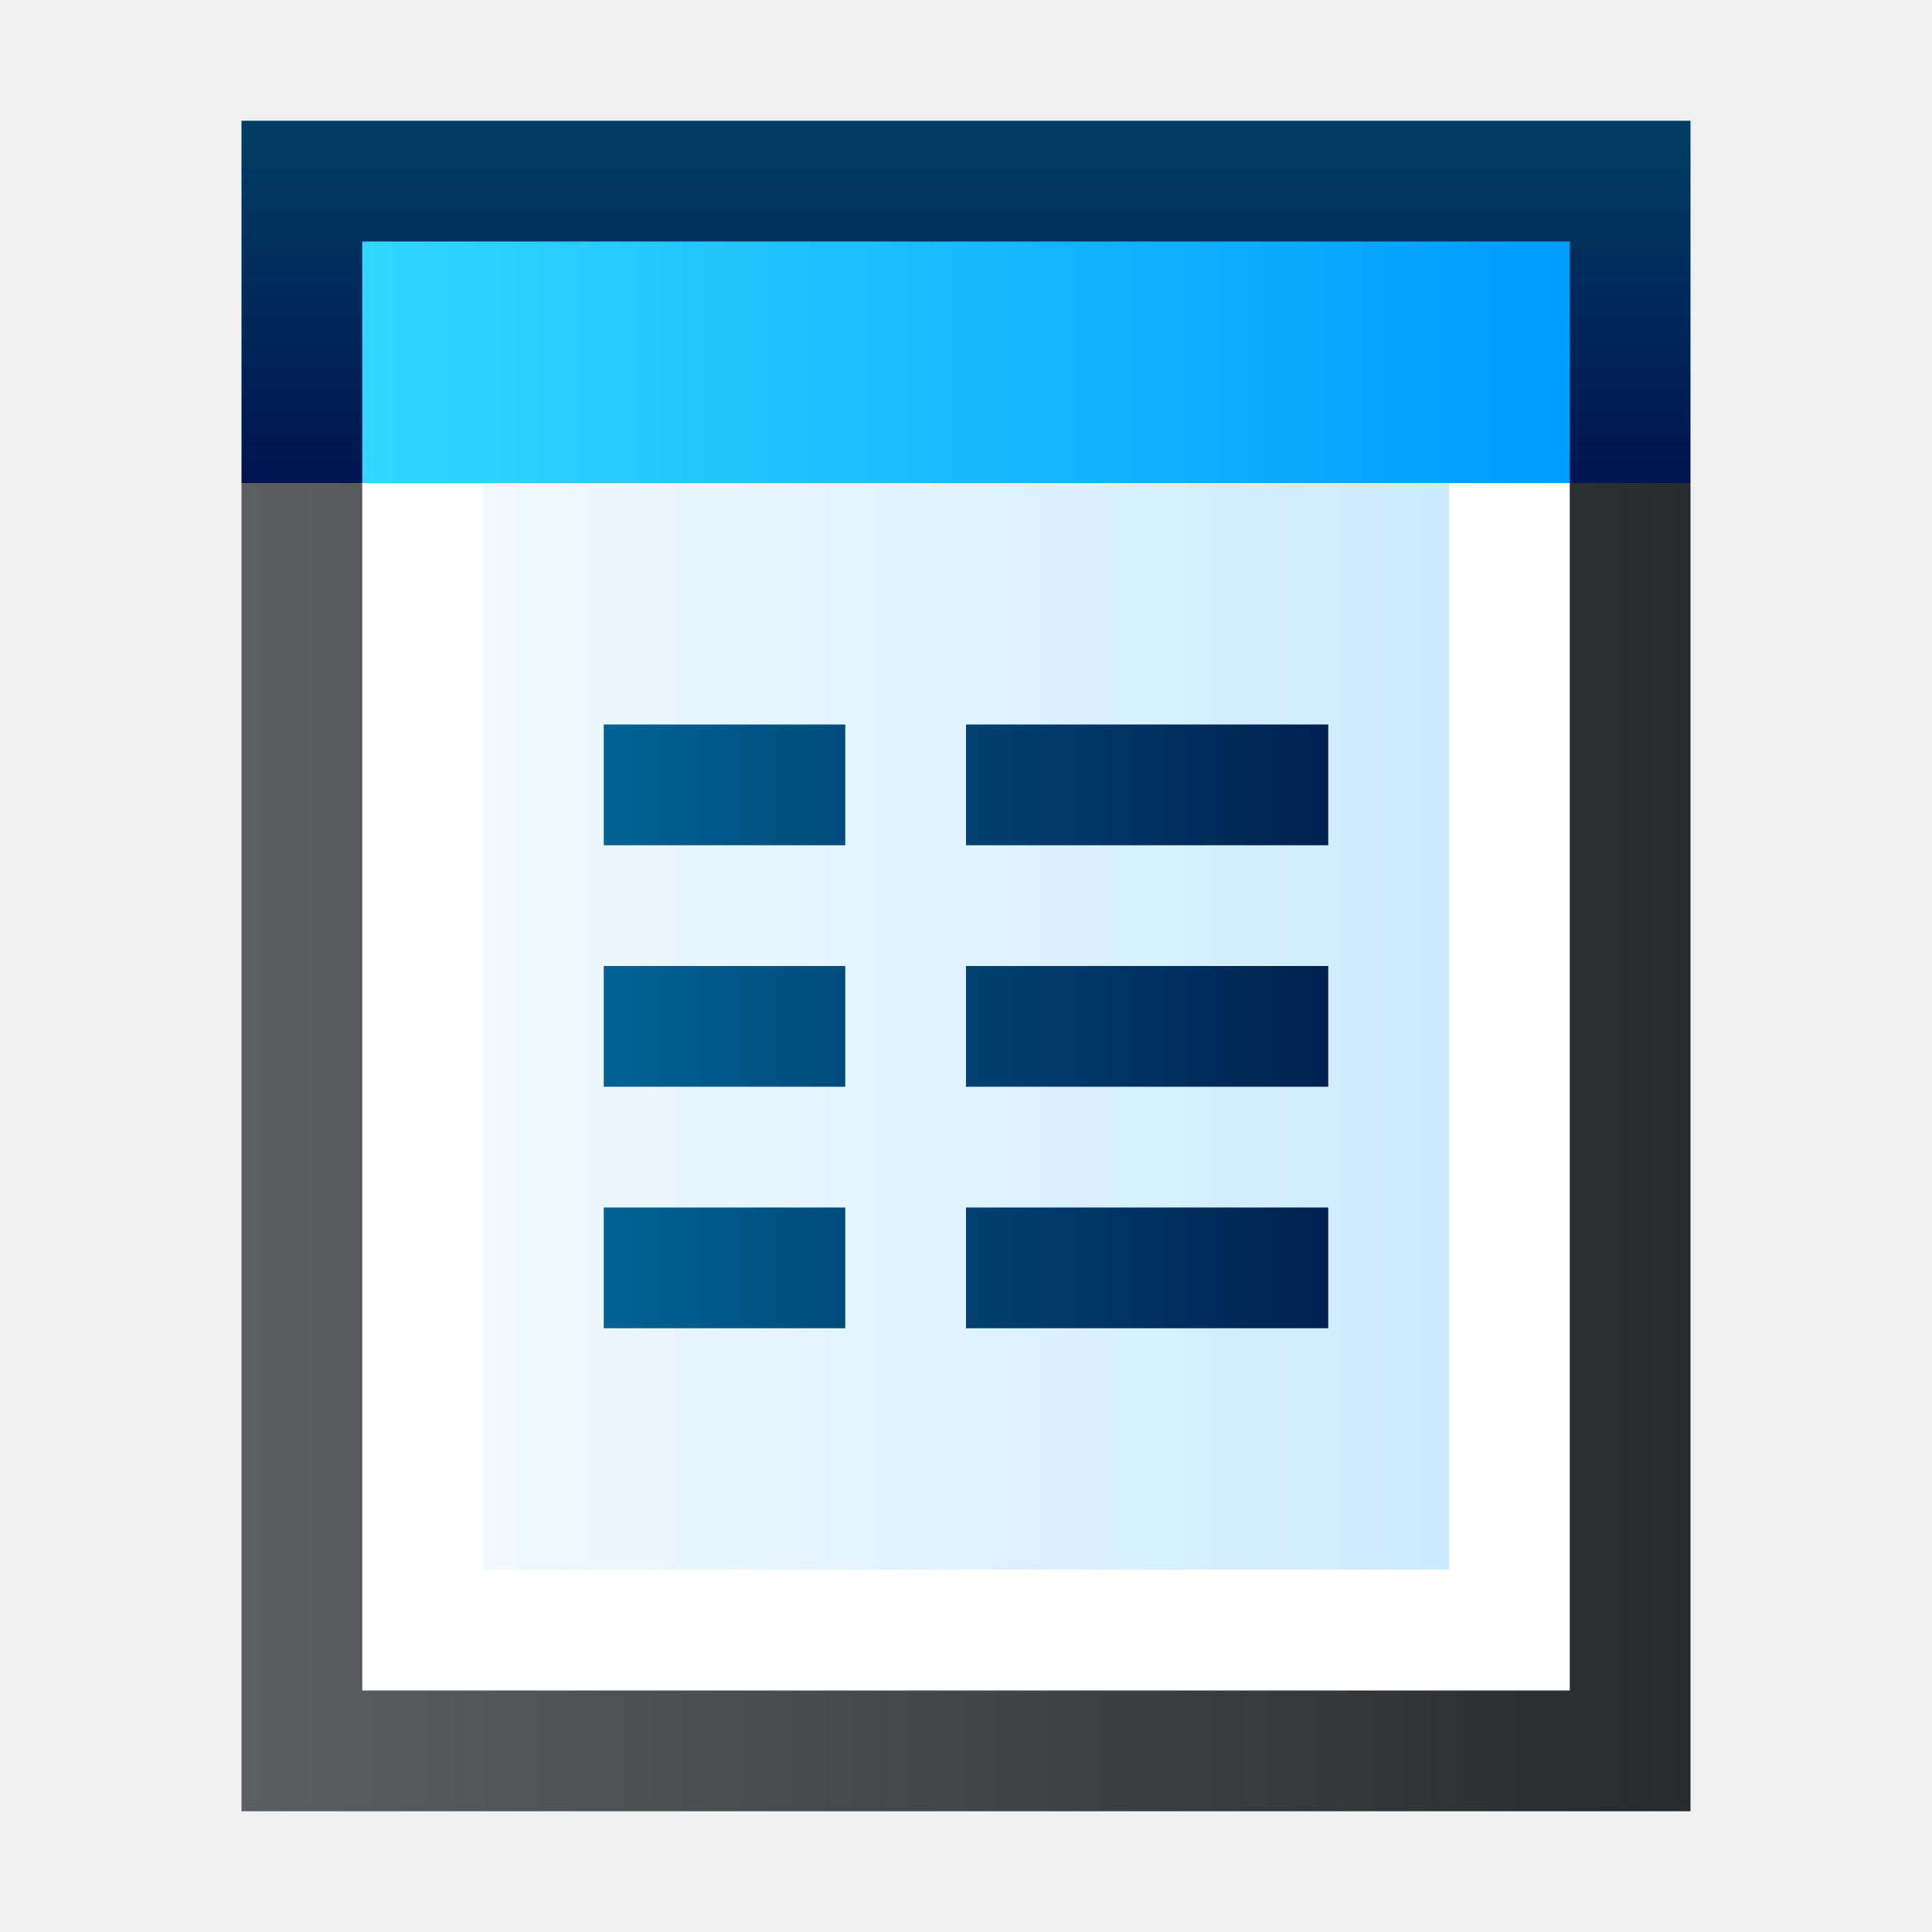
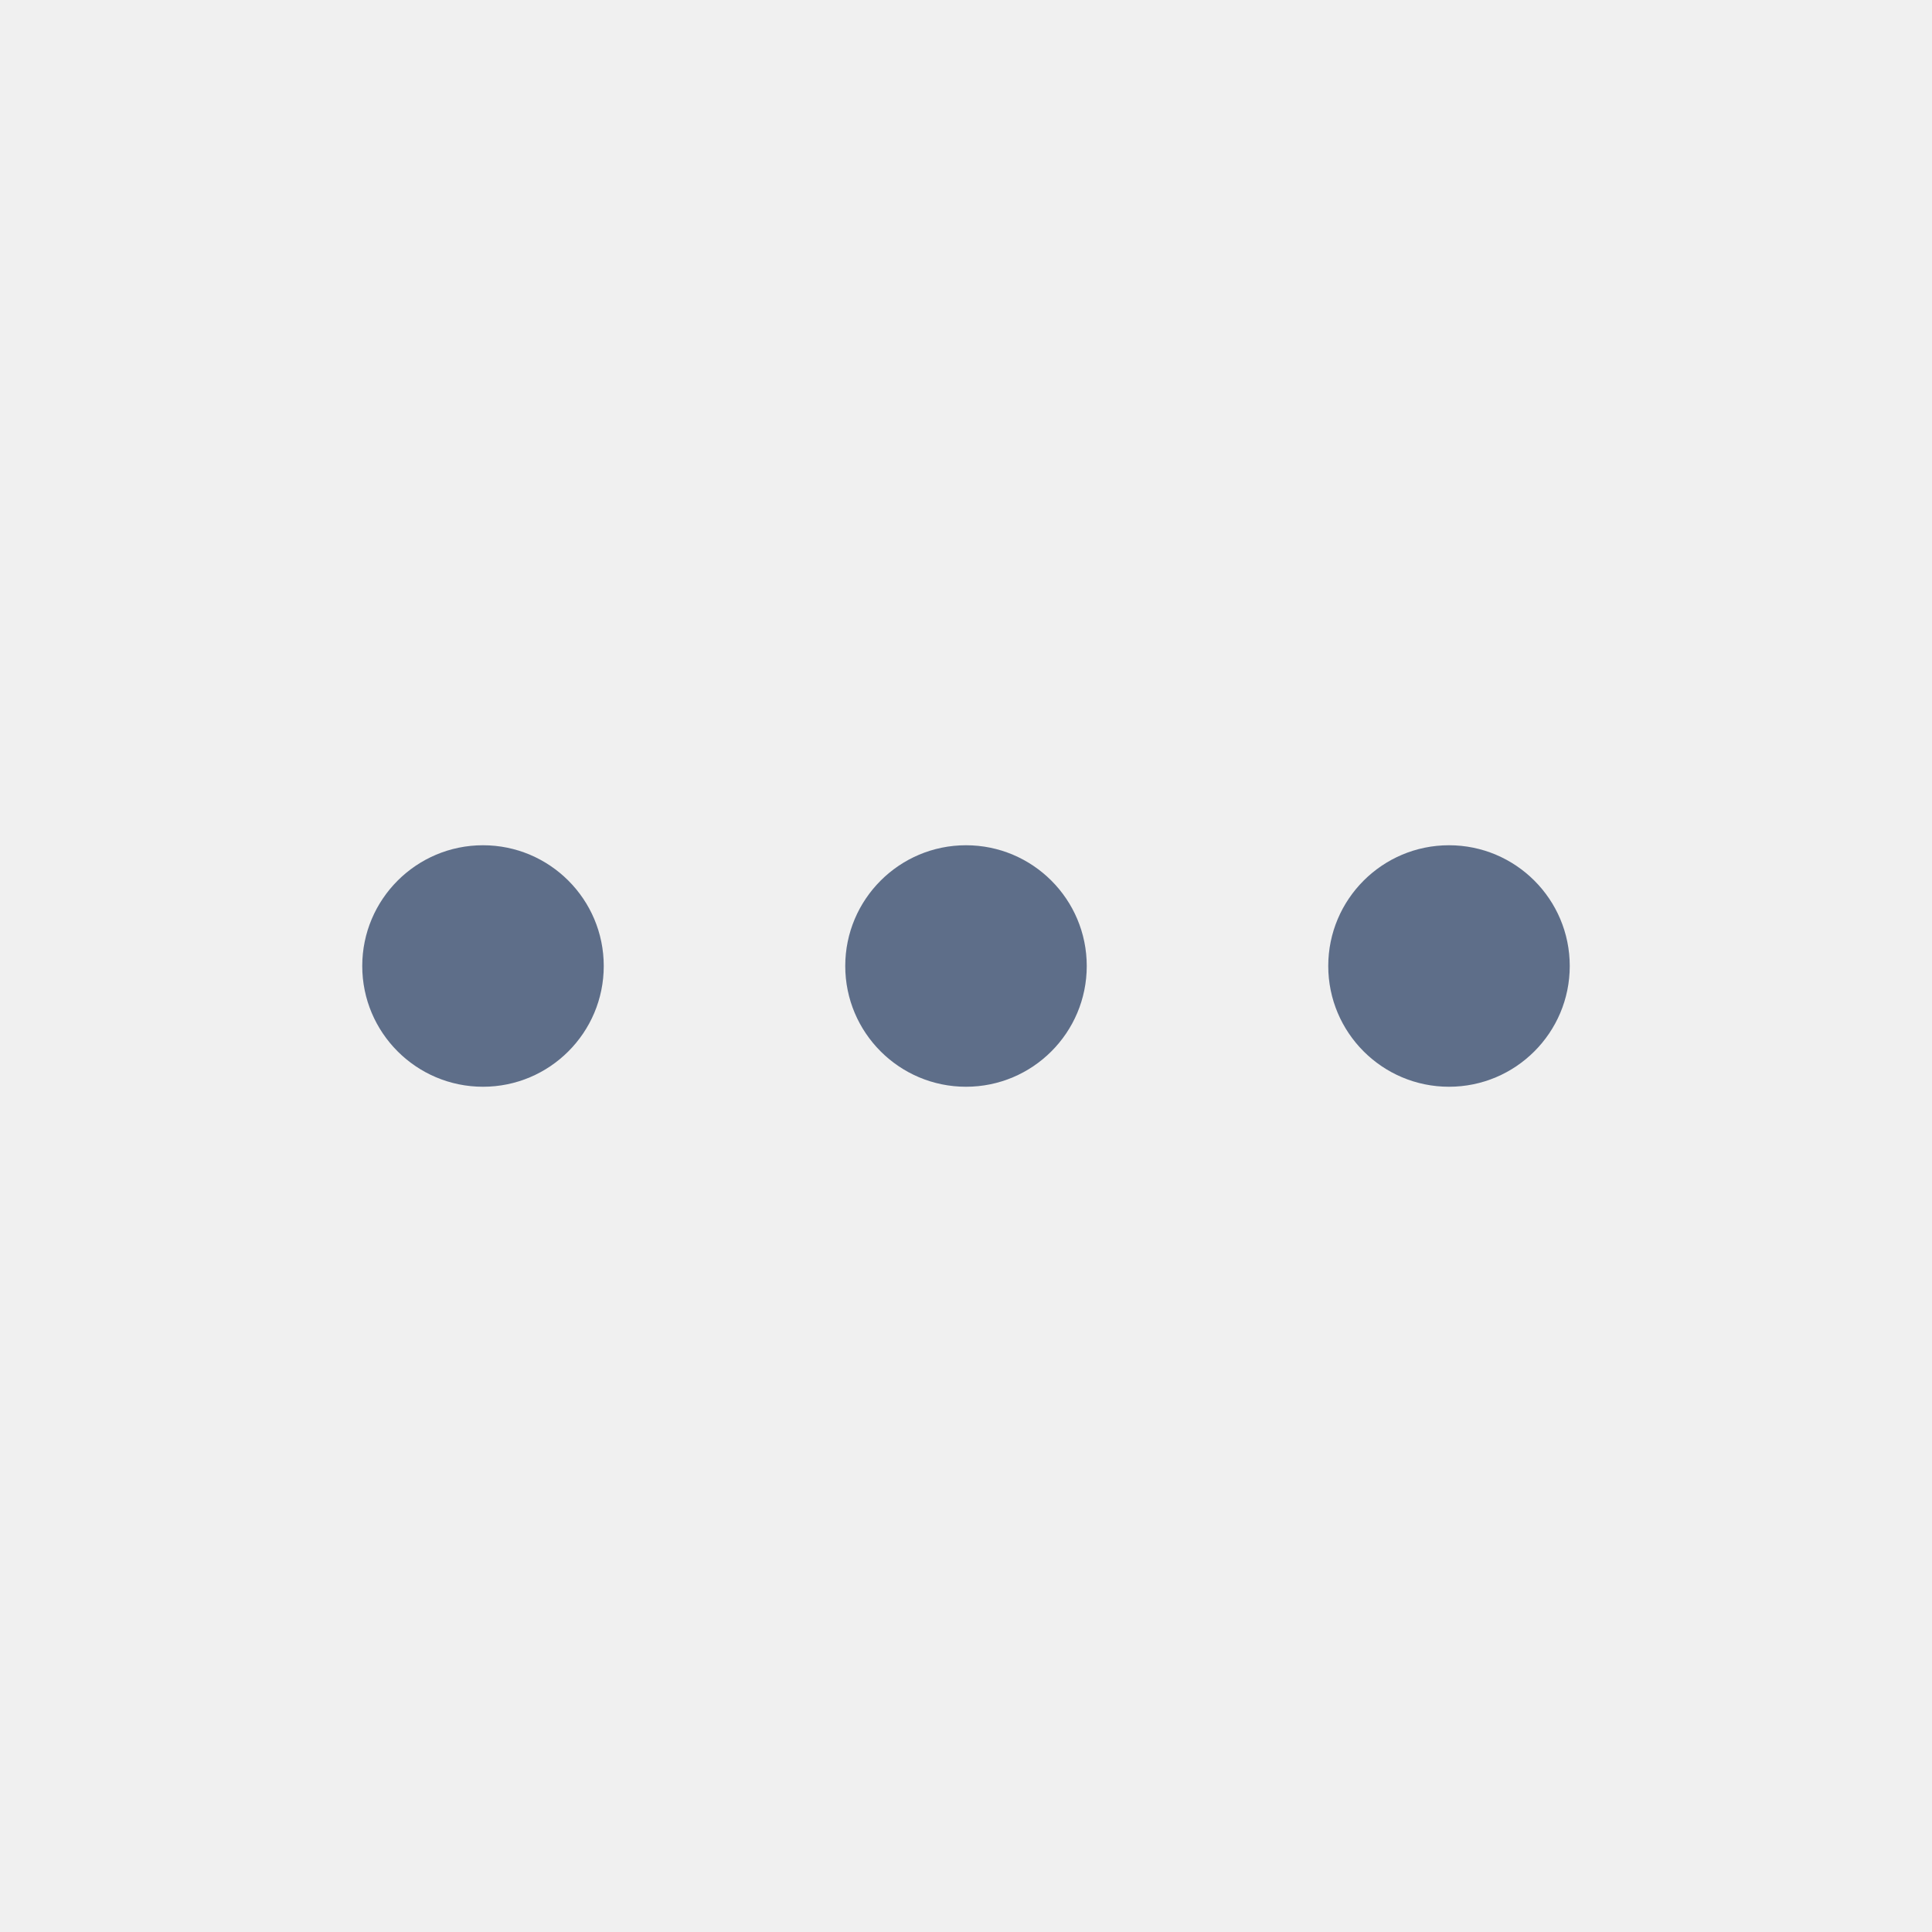
<svg xmlns="http://www.w3.org/2000/svg" xmlns:ns1="urn:schemas-jetbrains-com:tisvg" ns1:v="1" width="16" height="16" viewBox="0,0,16,16">
  <g>
    <path fill-rule="evenodd" d="M0,0L16,0L16,16L0,16Z" fill="#FFFFFF" opacity="0" />
-     <linearGradient id="F1" x1="-6.35783E-07" y1="0.5" x2="1" y2="0.5">
-       <stop offset="0" stop-color="#5D5E62" />
-       <stop offset="1" stop-color="#282B2D" />
-     </linearGradient>
-     <path fill-rule="evenodd" d="M2,15L14,15L14,4L2,4L2,15Z" fill="url(#F1)" />
-     <path fill-rule="evenodd" d="M13,4L3,4L3,14L13,14L13,4Z" fill="#FFFFFF" />
-     <linearGradient id="F3" x1="-9.53674E-07" y1="0.5" x2="1" y2="0.5">
-       <stop offset="0" stop-color="#F2F9FF" />
-       <stop offset="1" stop-color="#CCEBFF" />
-     </linearGradient>
-     <path fill-rule="evenodd" d="M4,13L12,13L12,4L4,4L4,13Z" fill="url(#F3)" />
-     <linearGradient id="F4" x1="-1.27157E-06" y1="0.5" x2="1" y2="0.5">
-       <stop offset="0" stop-color="#006293" />
-       <stop offset="1" stop-color="#00214F" />
-     </linearGradient>
-     <path fill-rule="evenodd" d="M7,10L5,10L5,11L7,11M11,10L8,10L8,11L11,11M7,6L5,6L5,7L7,7M11,7L8,7L8,6L11,6M7,8L5,8L5,9L7,9M11,9L8,9L8,8L11,8L11,9Z" fill="url(#F4)" />
-     <linearGradient id="F5" x1="0.5" y1="0" x2="0.5" y2="1">
-       <stop offset="0" stop-color="#003D62" />
-       <stop offset="1" stop-color="#00144F" />
-     </linearGradient>
-     <path fill-rule="evenodd" d="M2,1L2,4L3,4L14,4L14,1L2,1Z" fill="url(#F5)" />
-     <linearGradient id="F6" x1="-7.62939E-07" y1="0.5" x2="0.993" y2="0.5">
-       <stop offset="0" stop-color="#33D6FF" />
-       <stop offset="1" stop-color="#009CFF" />
-     </linearGradient>
-     <path fill-rule="evenodd" d="M3,4L13,4L13,2L3,2L3,4Z" fill="url(#F6)" />
+     <path fill-rule="evenodd" d="M5,8C5,7.448,4.552,7,4,7C3.448,7,3,7.448,3,8C3,8.552,3.448,9,4,9C4.552,9,5,8.552,5,8Z" fill="#5E6E89" />
+     <path fill-rule="evenodd" d="M9,8C9,7.448,8.552,7,8,7C7.448,7,7,7.448,7,8C7,8.552,7.448,9,8,9C8.552,9,9,8.552,9,8Z" fill="#5E6E89" />
+     <path fill-rule="evenodd" d="M13,8C13,7.448,12.552,7,12,7C11.448,7,11,7.448,11,8C11,8.552,11.448,9,12,9C12.552,9,13,8.552,13,8Z" fill="#5E6E89" />
  </g>
</svg>
